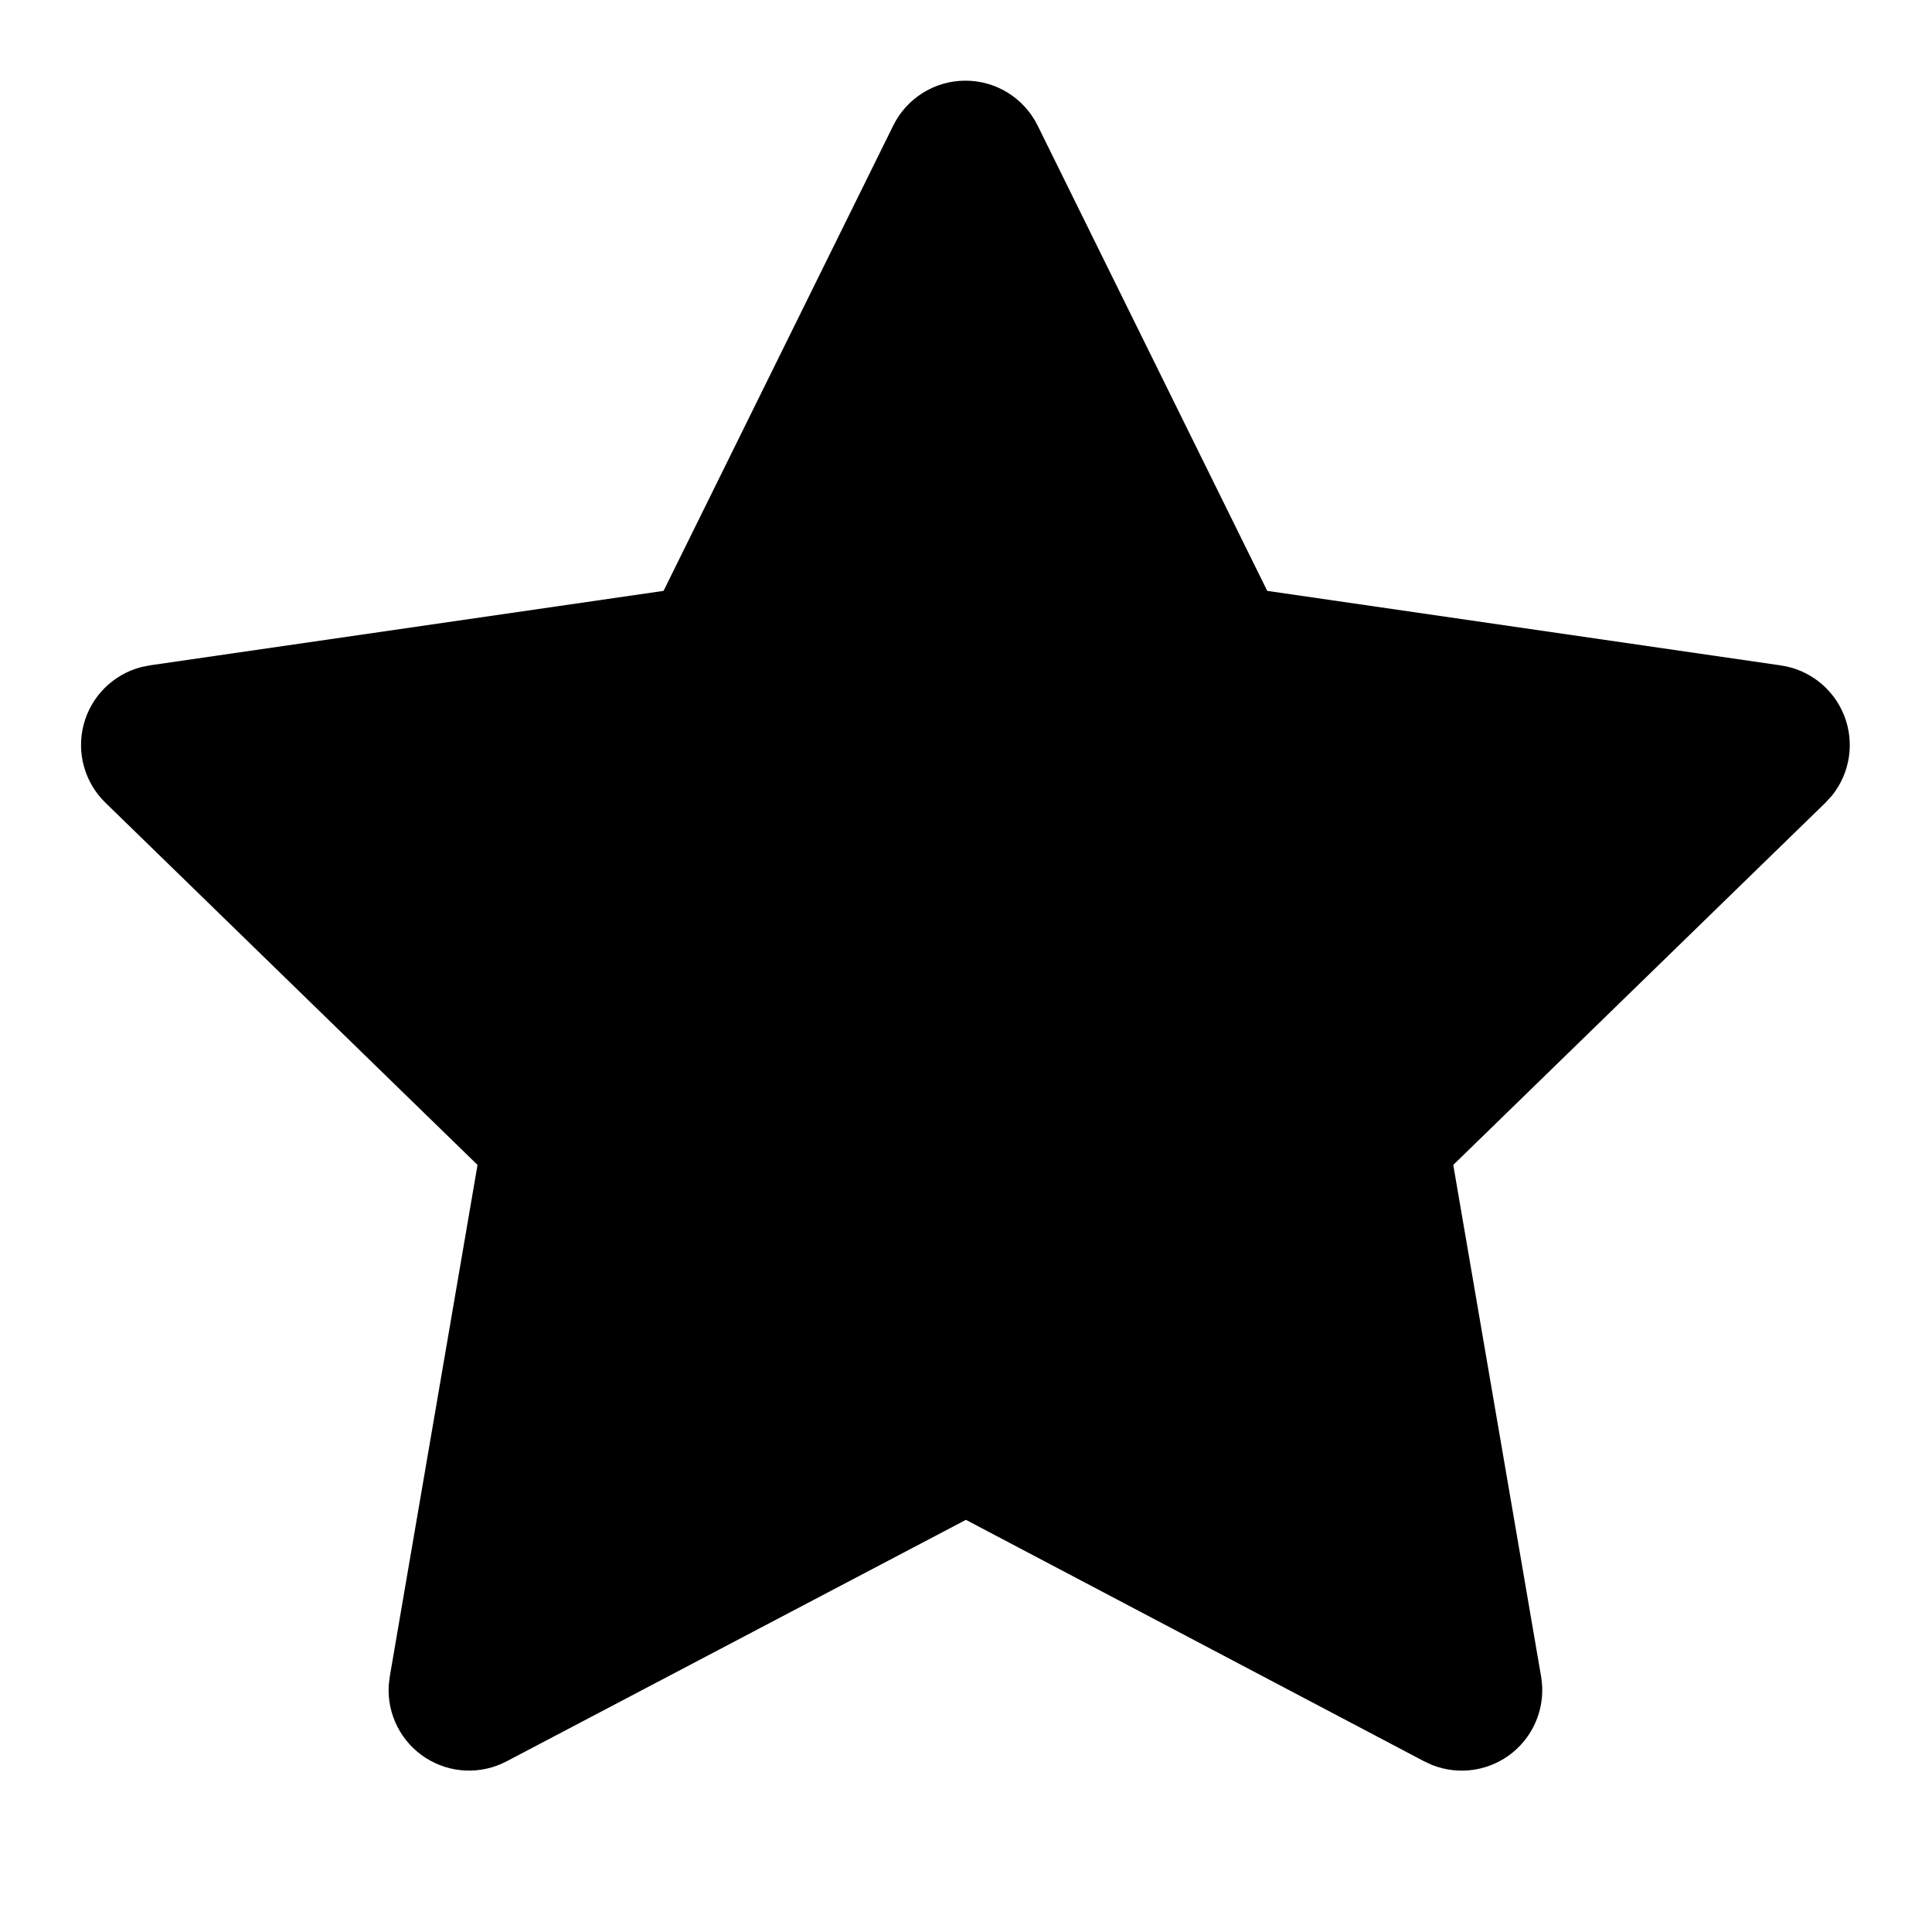
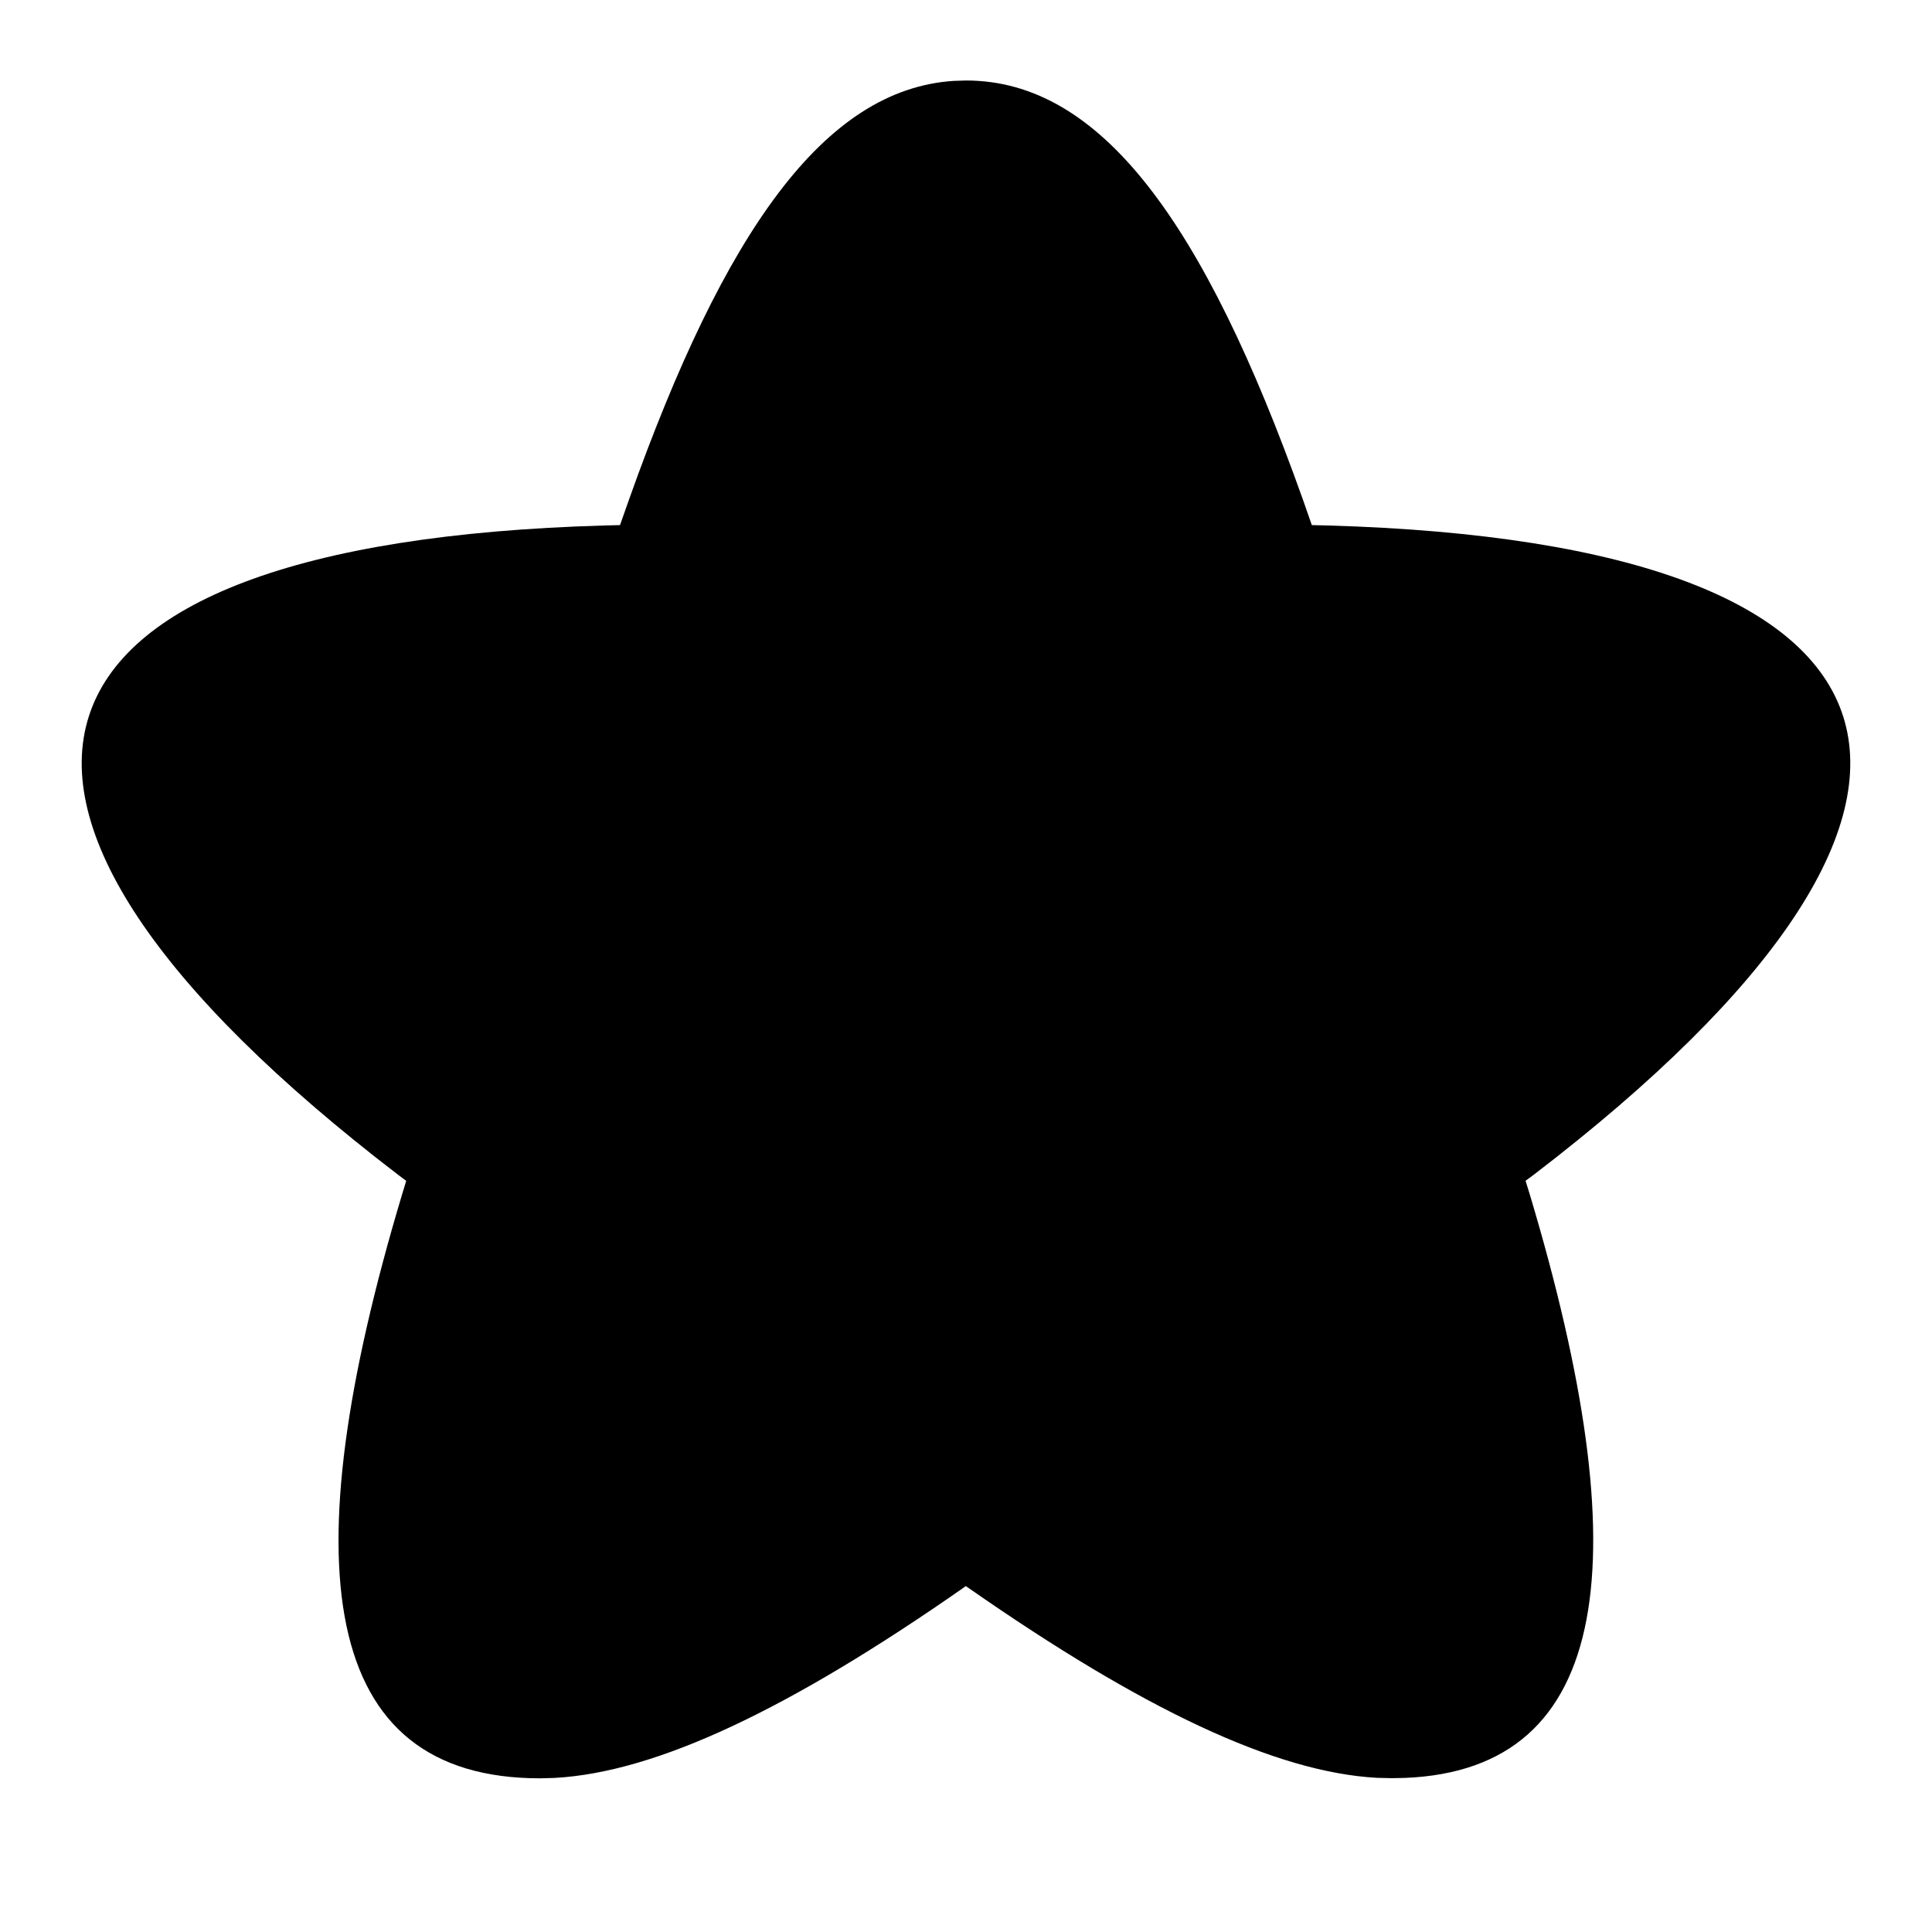
- <svg xmlns="http://www.w3.org/2000/svg" width="24" height="24" viewBox="0 0 24 24" fill="currentColor" class="icon icon-tabler icons-tabler-filled icon-tabler-star">
+ <svg xmlns="http://www.w3.org/2000/svg" width="24" height="24" viewBox="0 0 24 24" fill="currentColor" class="icon icon-tabler icons-tabler-filled icon-tabler-carambola">
  <path stroke="none" d="M0 0h24v24H0z" fill="none" />
-   <path d="M8.243 7.34l-6.38 .925l-.113 .023a1 1 0 0 0 -.44 1.684l4.622 4.499l-1.09 6.355l-.013 .11a1 1 0 0 0 1.464 .944l5.706 -3l5.693 3l.1 .046a1 1 0 0 0 1.352 -1.1l-1.091 -6.355l4.624 -4.5l.078 -.085a1 1 0 0 0 -.633 -1.62l-6.38 -.926l-2.852 -5.78a1 1 0 0 0 -1.794 0l-2.853 5.78z" />
+   <path d="M17.108 22.085c-1.266 -.068 -2.924 -.859 -5.071 -2.355l-.04 -.027l-.037 .027c-2.147 1.497 -3.804 2.288 -5.072 2.356l-.178 .005c-2.747 0 -3.097 -2.64 -1.718 -7.244l.054 -.178l-.1 -.075c-6.056 -4.638 -5.046 -7.848 2.554 -8.066l.202 -.005l.115 -.326c1.184 -3.33 2.426 -5.085 4.027 -5.192l.156 -.005c1.674 0 2.957 1.76 4.182 5.197l.114 .326l.204 .005c7.6 .218 8.61 3.428 2.553 8.065l-.102 .075l.055 .178c1.35 4.512 1.04 7.137 -1.556 7.24l-.163 .003z" />
</svg>
